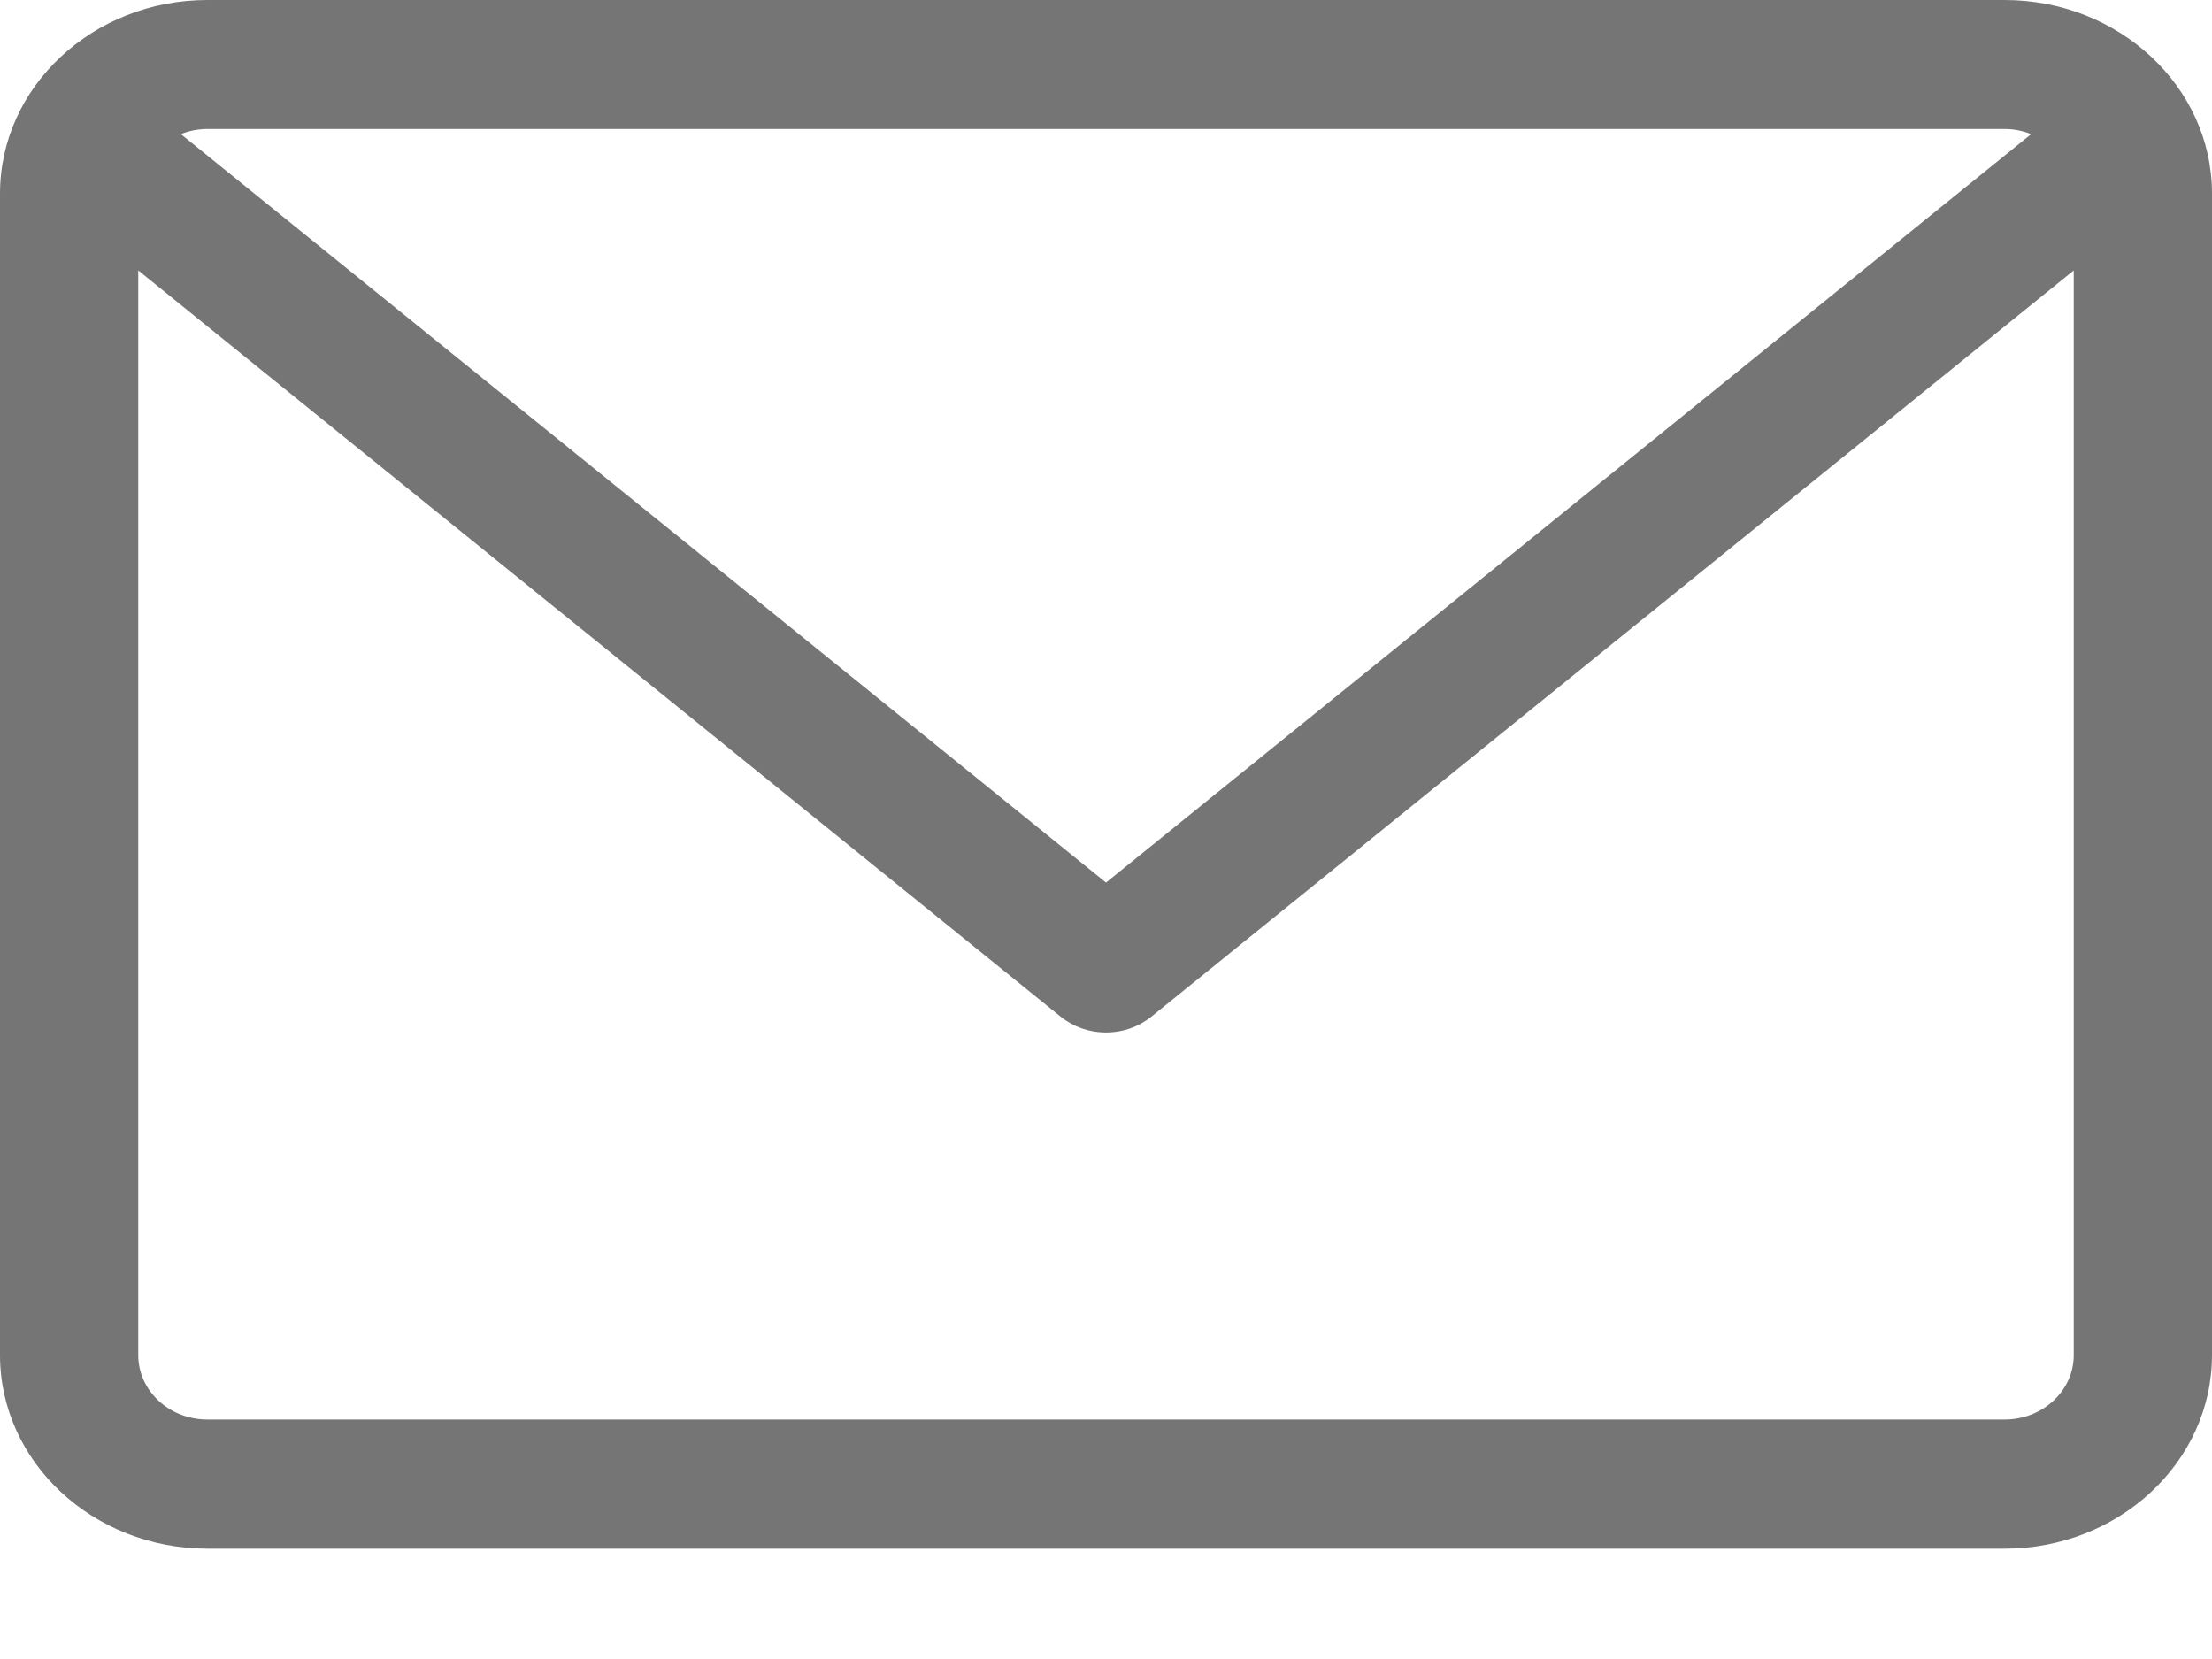
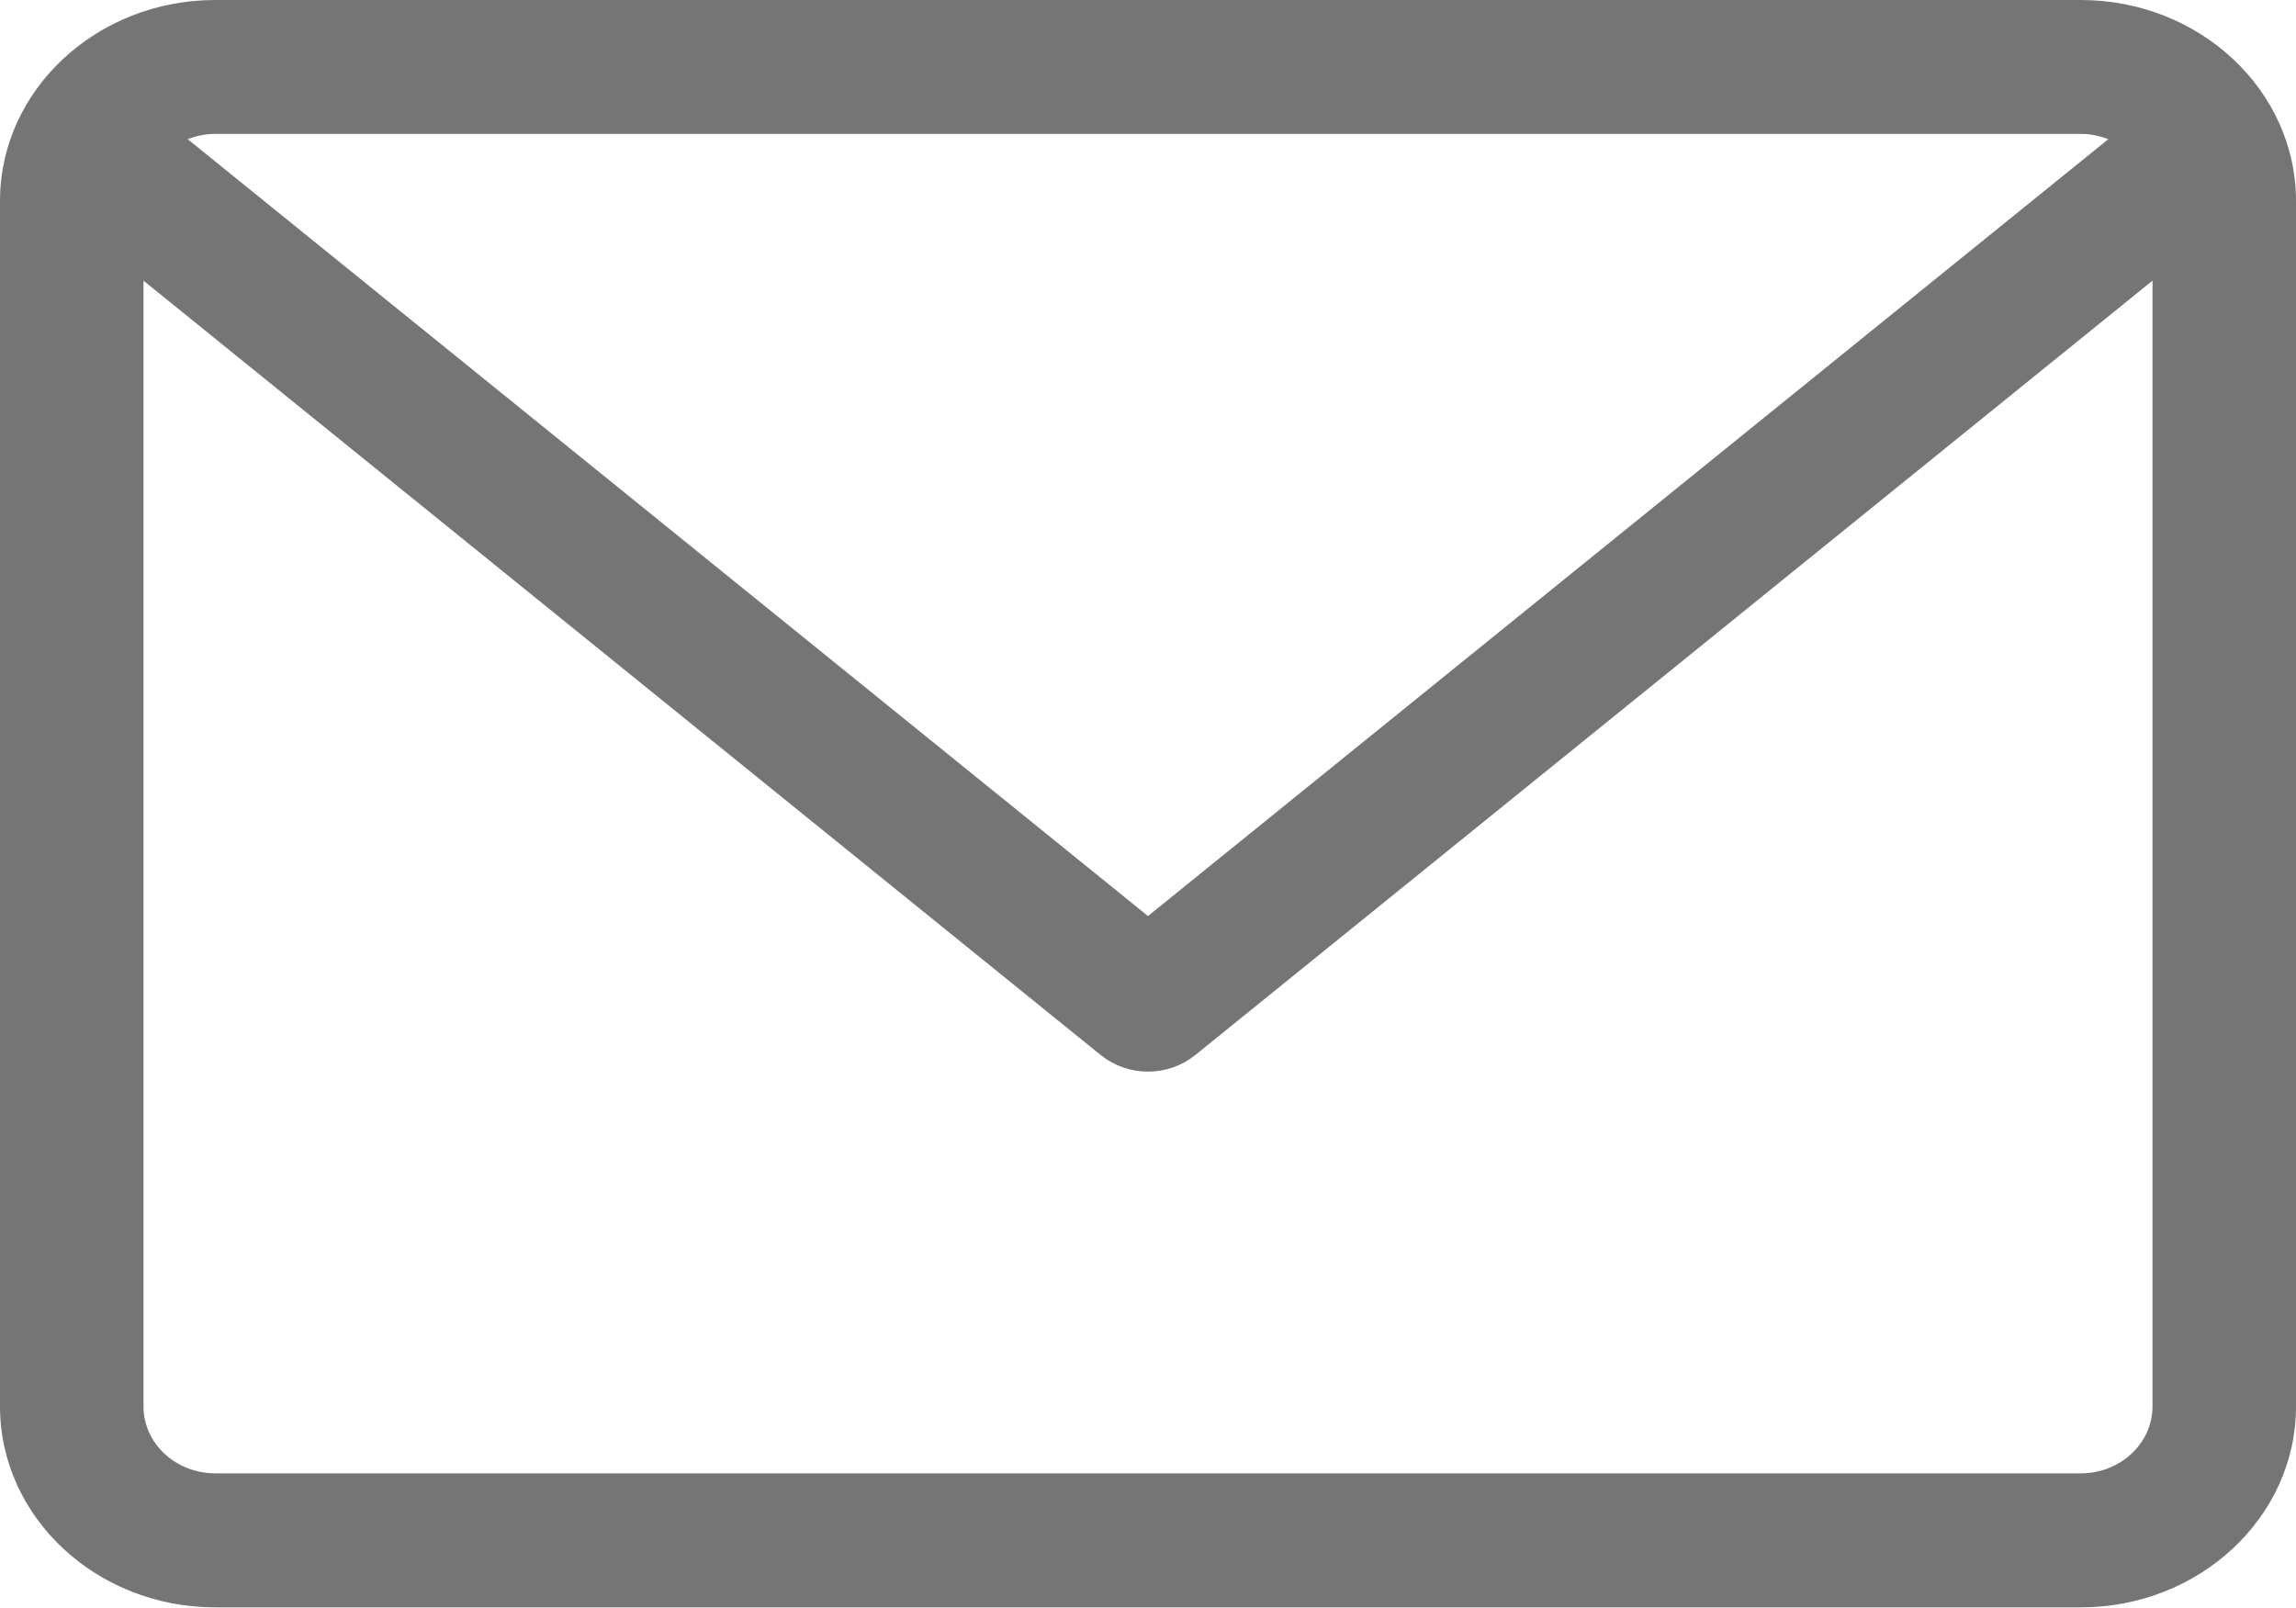
- <svg xmlns="http://www.w3.org/2000/svg" width="16" height="12" fill="none">
+ <svg xmlns="http://www.w3.org/2000/svg" fill="none">
  <path d="M14.5 0h-13C.673 0 0 .628 0 1.4v8.402c0 .772.673 1.4 1.5 1.4h13c.827 0 1.5-.628 1.5-1.4V1.4c0-.772-.673-1.4-1.5-1.4zm0 .933c.068 0 .133.014.192.037L8 6.384 1.308.97A.529.529 0 011.5.933h13zm0 9.335h-13c-.276 0-.5-.209-.5-.466V1.956l6.672 5.398A.52.52 0 008 7.468a.52.52 0 00.328-.114L15 1.956v7.846c0 .257-.224.466-.5.466z" fill="#757575" />
</svg>
